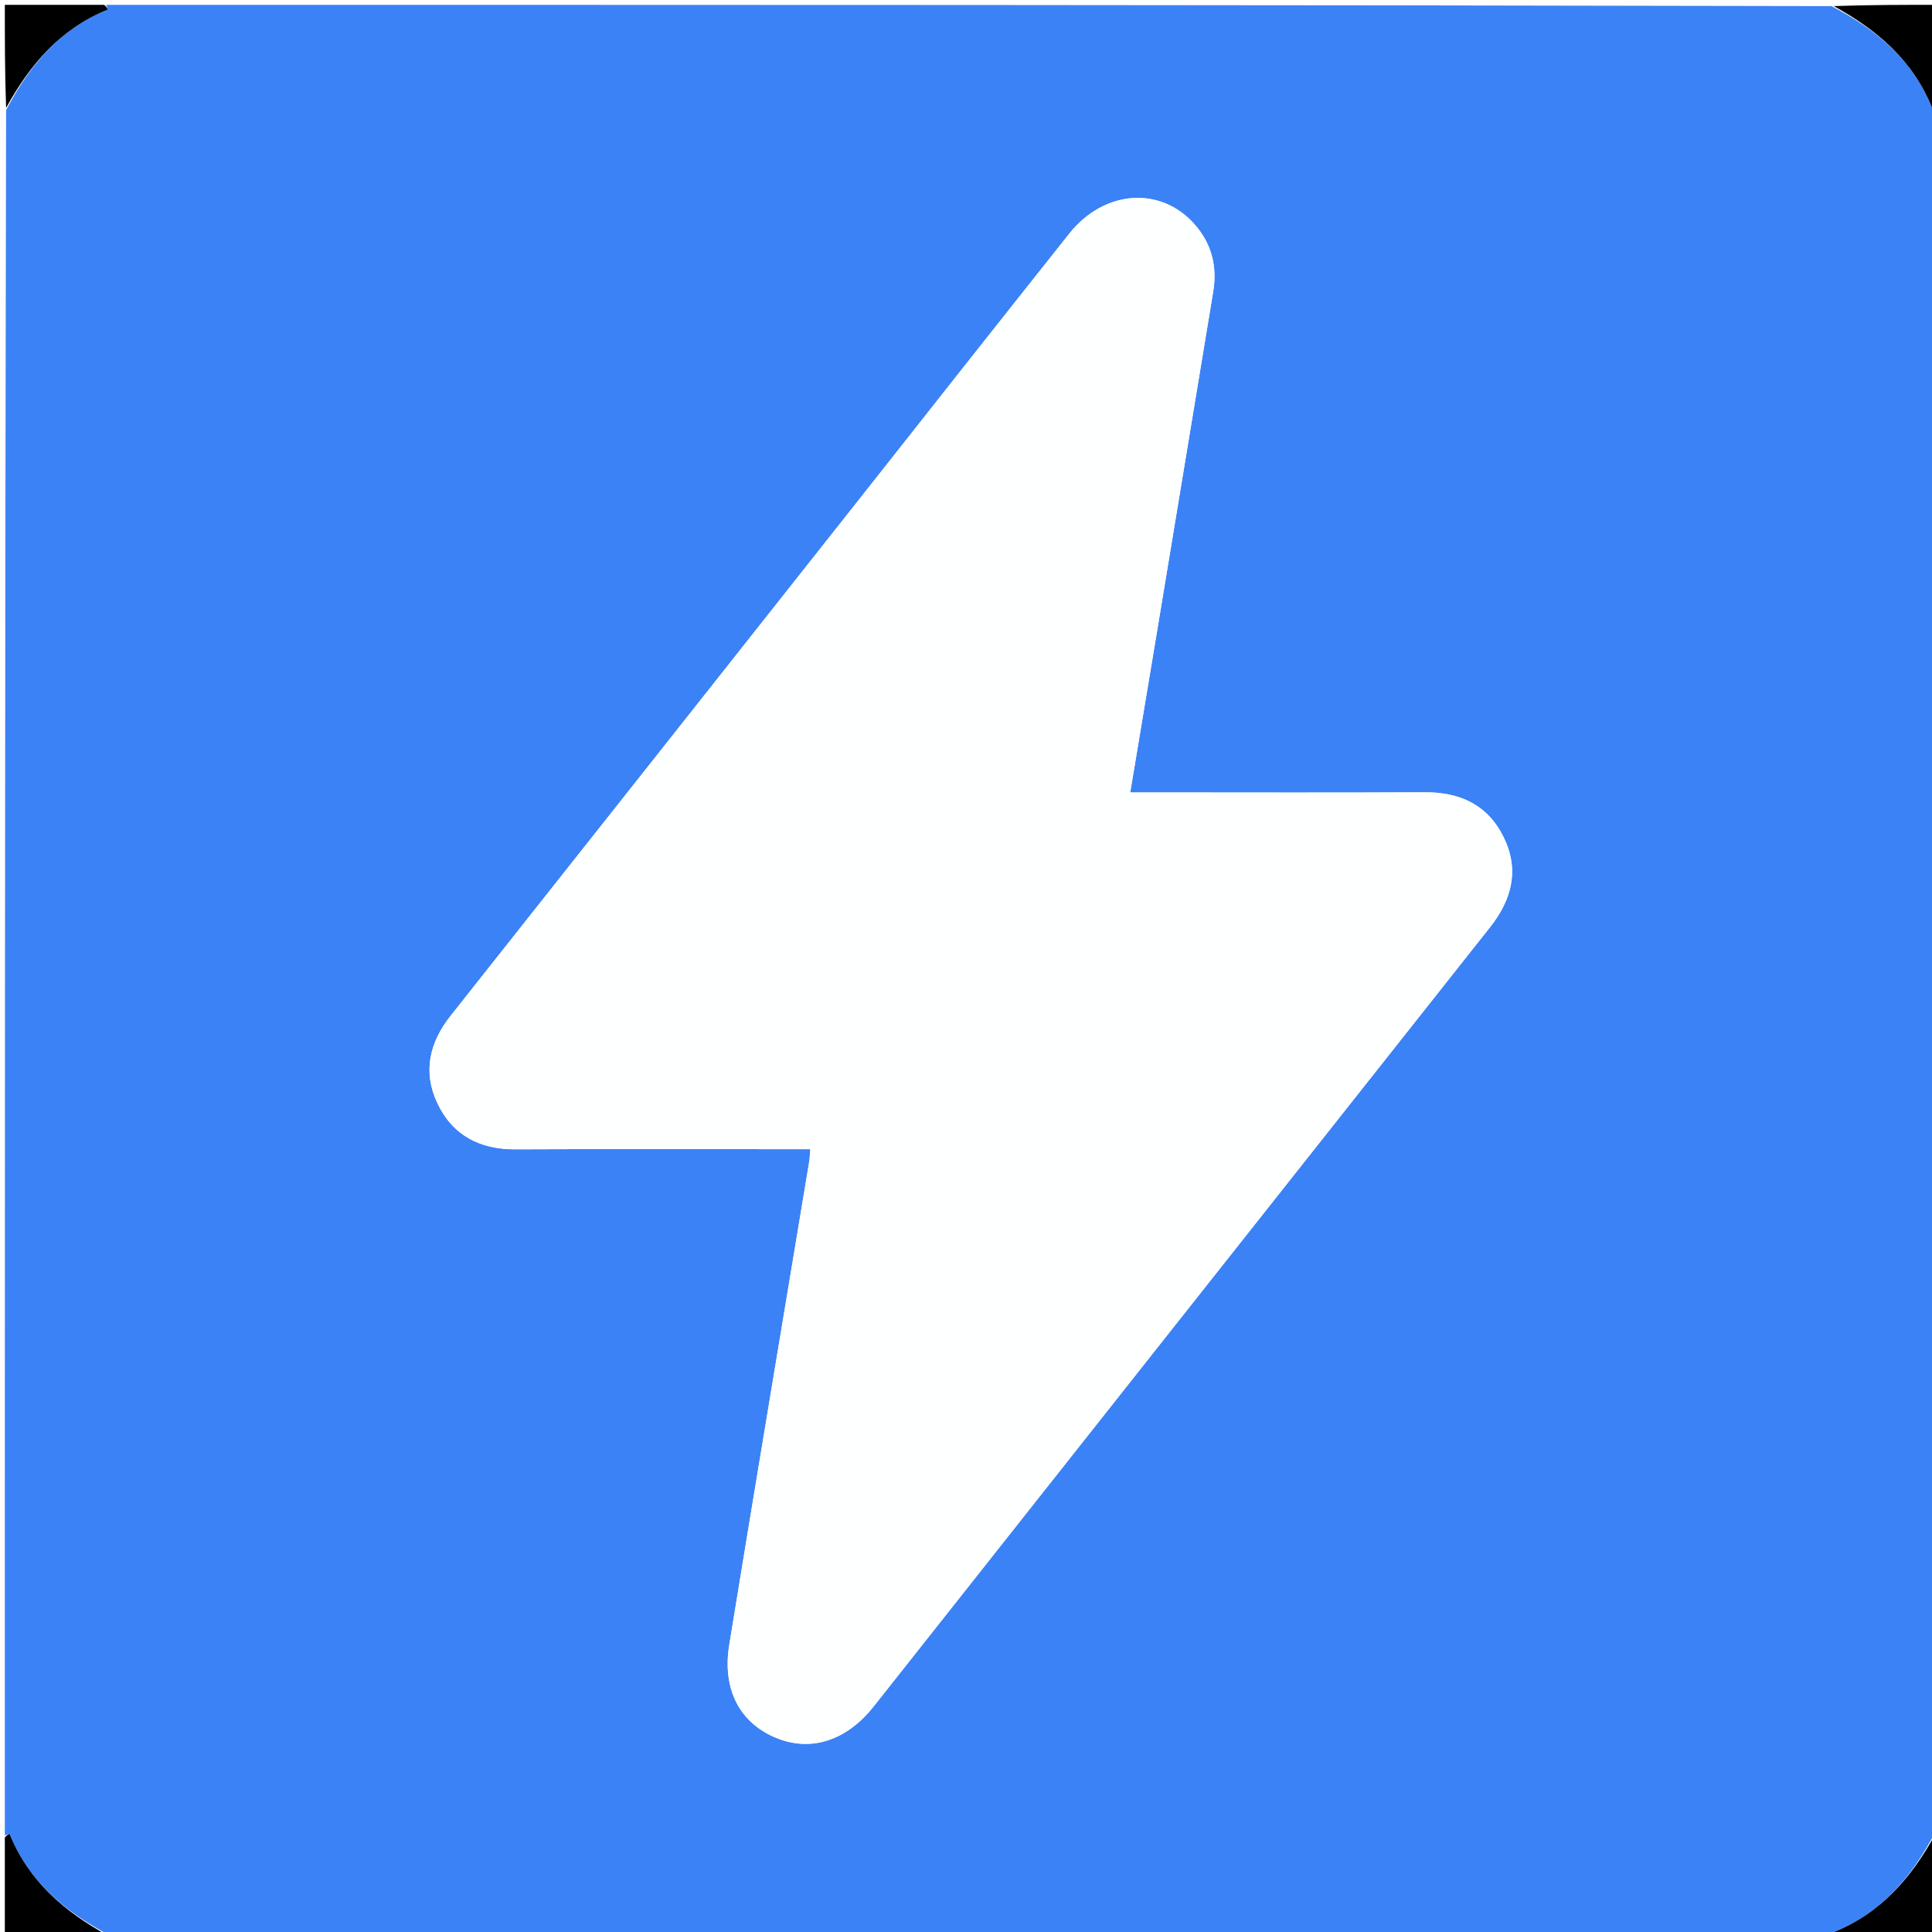
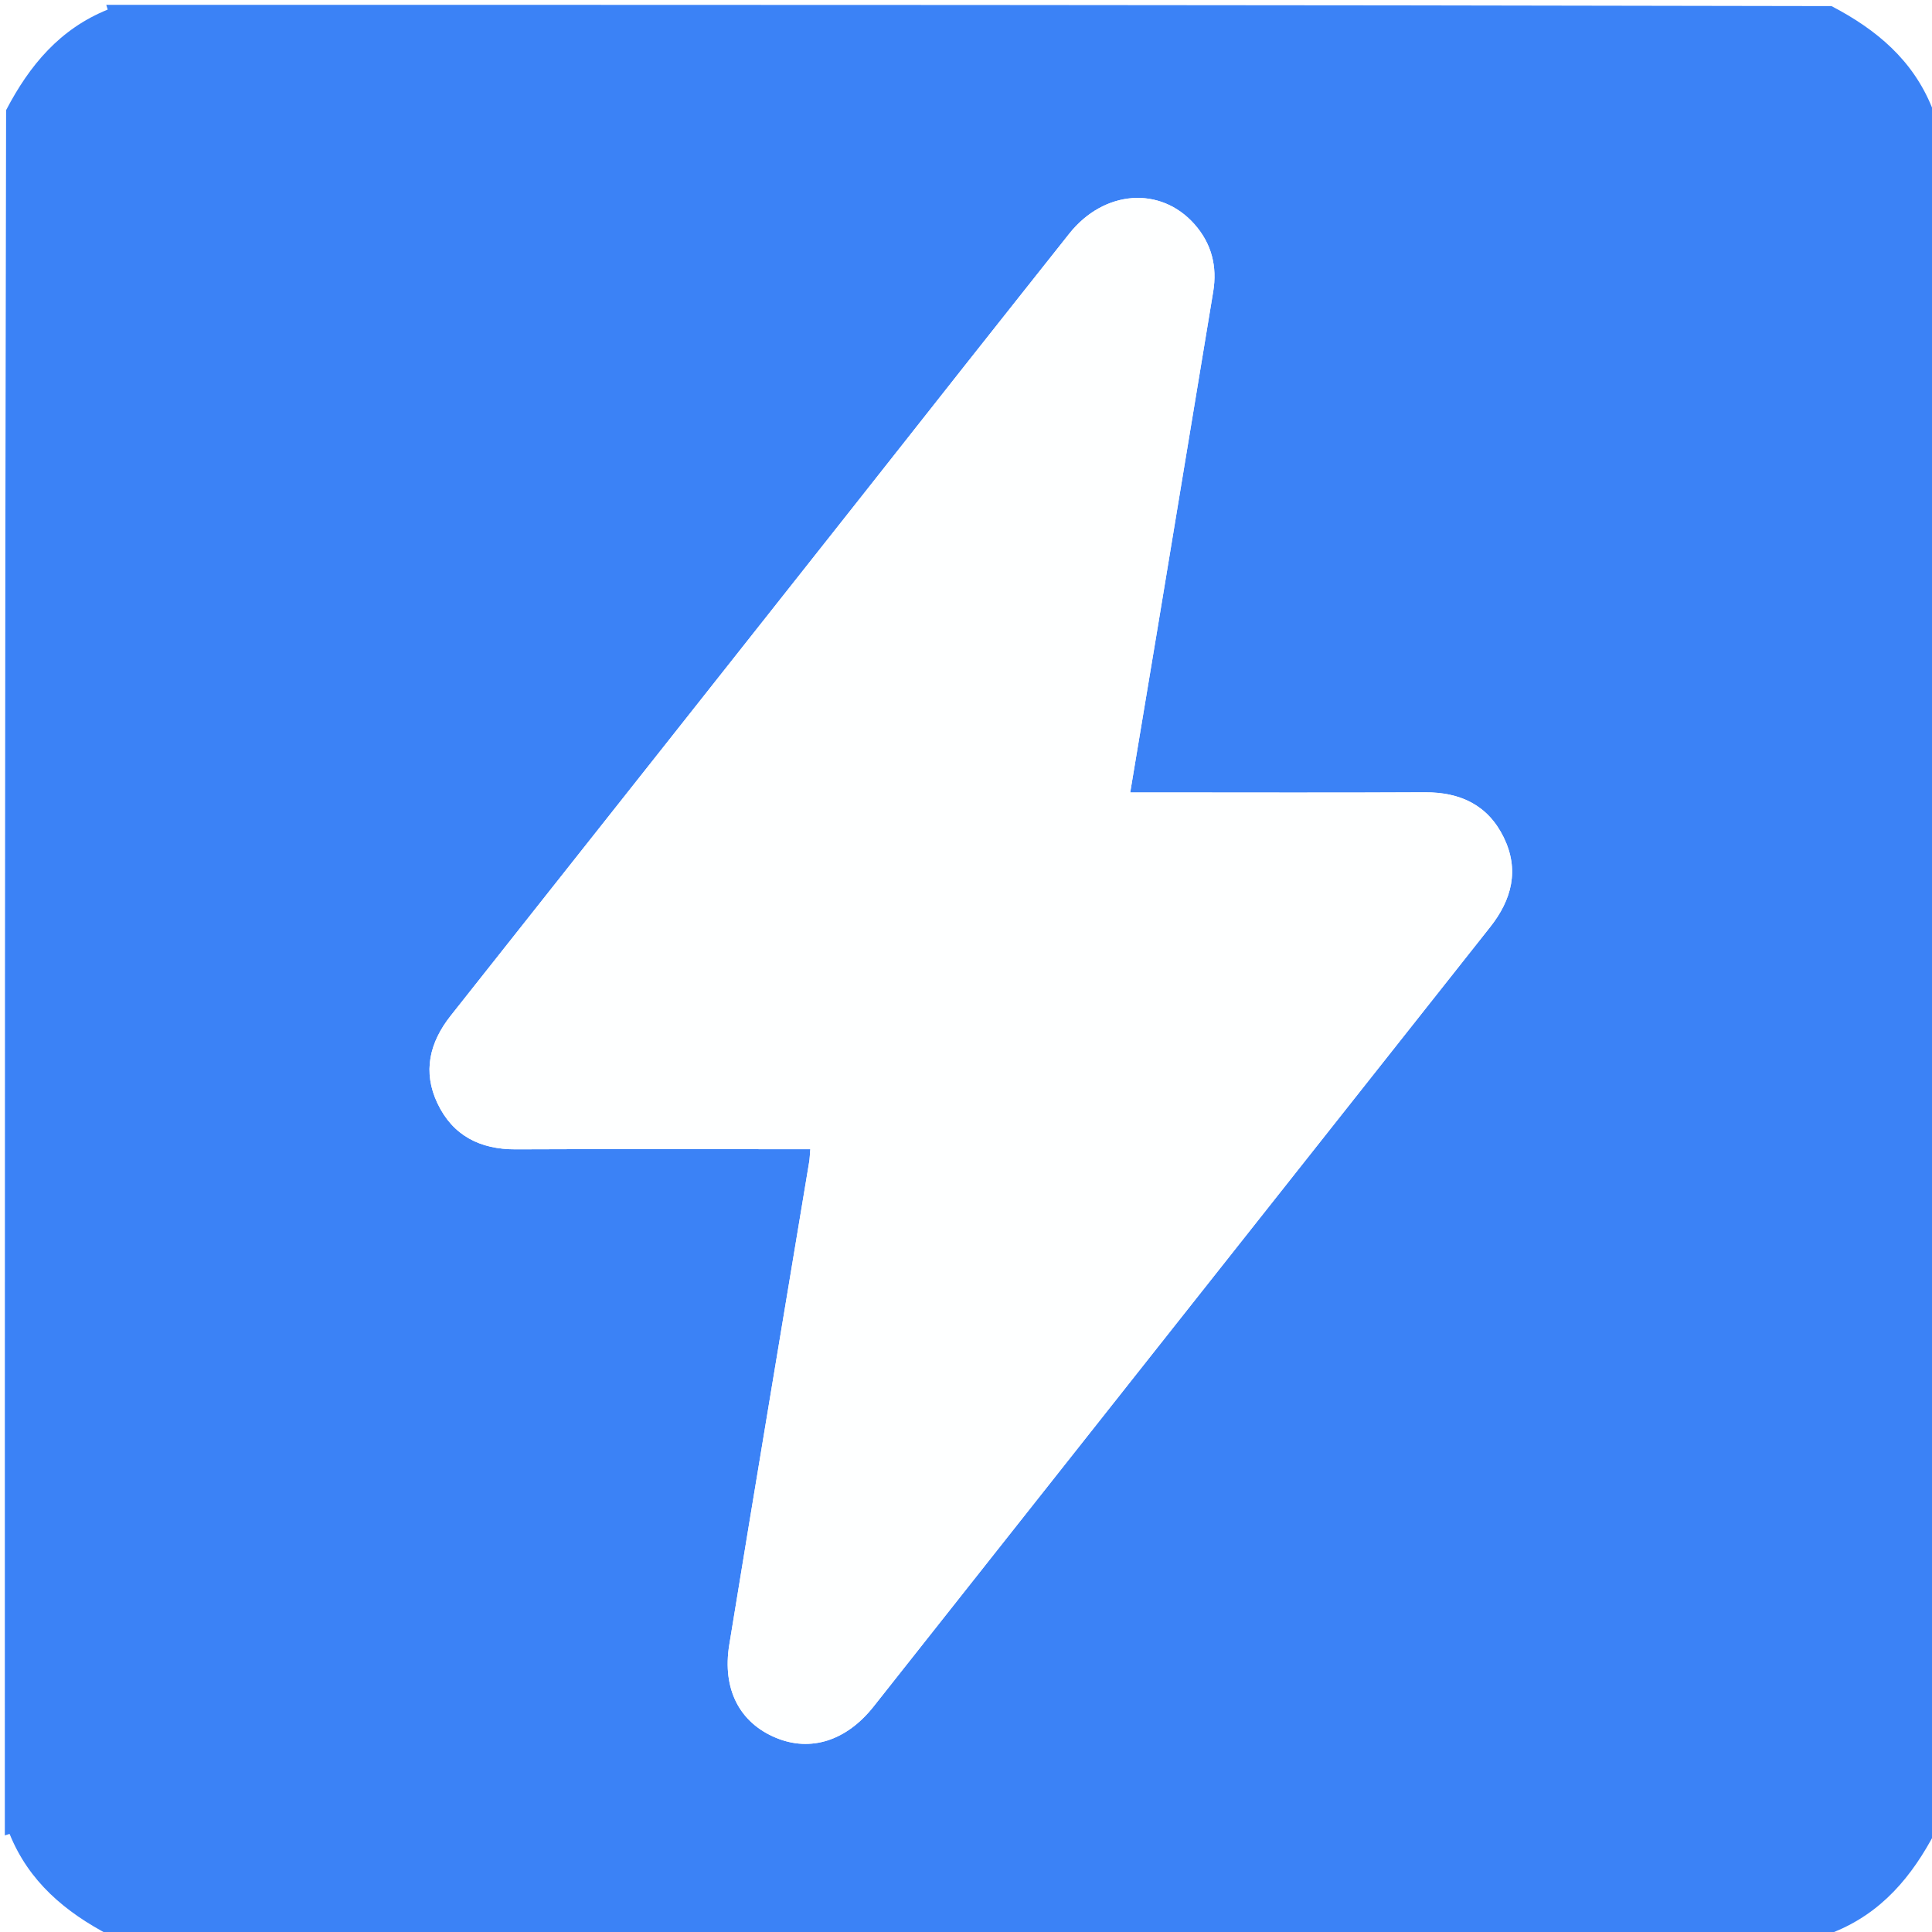
<svg xmlns="http://www.w3.org/2000/svg" version="1.1" id="Layer_1" x="0px" y="0px" width="100%" viewBox="0 0 400 400" enable-background="new 0 0 400 400" xml:space="preserve">
  <path fill="#3B82F6" opacity="1" stroke="none" d=" M1,380   C1,260.978 1,141.956 1.263,22.807   C6.132,13.463 12.45,5.969 22.288,1.993   C22.32,1.98 22.101,1.345 22,1   C141.022,1 260.044,1 379.193,1.264   C388.539,6.131 396.03,12.451 400.007,22.288   C400.02,22.321 400.655,22.102 401,22   C401,141.022 401,260.044 400.736,379.193   C395.869,388.539 389.549,396.03 379.712,400.007   C379.679,400.02 379.898,400.655 380,401   C260.978,401 141.956,401 22.807,400.737   C13.458,395.871 5.975,389.543 1.993,379.711   C1.979,379.679 1.345,379.898 1,380  M177.908,103.384   C149.716,139.018 121.533,174.66 93.321,210.278   C88.908,215.85 87.479,221.928 90.577,228.446   C93.754,235.129 99.41,237.989 106.779,237.956   C125.272,237.873 143.766,237.929 162.26,237.929   C164.04,237.929 165.82,237.929 167.77,237.929   C167.656,239.231 167.642,239.891 167.536,240.534   C162.011,273.861 156.415,307.176 150.99,340.518   C149.482,349.783 153.168,356.685 160.649,359.792   C167.828,362.775 175.246,360.426 180.867,353.32   C223.414,299.532 265.943,245.728 308.509,191.954   C313.034,186.237 314.605,180.07 311.328,173.366   C308.07,166.701 302.356,163.998 295.009,164.038   C276.516,164.14 258.022,164.071 239.529,164.071   C237.784,164.071 236.038,164.071 233.999,164.071   C235.928,152.493 237.742,141.668 239.535,130.839   C243.422,107.36 247.3,83.879 251.179,60.398   C252.045,55.158 250.853,50.447 247.331,46.451   C240.289,38.462 228.583,39.309 221.381,48.373   C206.988,66.487 192.654,84.648 177.908,103.384  z" />
-   <path fill="#000000" opacity="1" stroke="none" d=" M21.531,1   C22.101,1.345 22.32,1.98 22.288,1.993   C12.45,5.969 6.132,13.463 1.263,22.34   C1,15.074 1,8.148 1,1   C7.686,1 14.374,1 21.531,1  z" />
-   <path fill="#000000" opacity="1" stroke="none" d=" M401,21.531   C400.655,22.102 400.02,22.321 400.007,22.288   C396.03,12.451 388.539,6.131 379.66,1.264   C386.926,1 393.852,1 401,1   C401,7.686 401,14.374 401,21.531  z" />
-   <path fill="#000000" opacity="1" stroke="none" d=" M1,380.469   C1.345,379.898 1.979,379.679 1.993,379.711   C5.975,389.543 13.458,395.871 22.34,400.737   C15.074,401 8.148,401 1,401   C1,394.314 1,387.626 1,380.469  z" />
-   <path fill="#000000" opacity="1" stroke="none" d=" M380.469,401   C379.898,400.655 379.679,400.02 379.712,400.007   C389.549,396.03 395.869,388.539 400.736,379.66   C401,386.926 401,393.852 401,401   C394.314,401 387.626,401 380.469,401  z" />
  <path fill="#FEFFFF" opacity="1" stroke="none" d=" M178.101,103.087   C192.654,84.648 206.988,66.487 221.381,48.373   C228.583,39.309 240.289,38.462 247.331,46.451   C250.853,50.447 252.045,55.158 251.179,60.398   C247.3,83.879 243.422,107.36 239.535,130.839   C237.742,141.668 235.928,152.493 233.999,164.071   C236.038,164.071 237.784,164.071 239.529,164.071   C258.022,164.071 276.516,164.14 295.009,164.038   C302.356,163.998 308.07,166.701 311.328,173.366   C314.605,180.07 313.034,186.237 308.509,191.954   C265.943,245.728 223.414,299.532 180.867,353.32   C175.246,360.426 167.828,362.775 160.649,359.792   C153.168,356.685 149.482,349.783 150.99,340.518   C156.415,307.176 162.011,273.861 167.536,240.534   C167.642,239.891 167.656,239.231 167.77,237.929   C165.82,237.929 164.04,237.929 162.26,237.929   C143.766,237.929 125.272,237.873 106.779,237.956   C99.41,237.989 93.754,235.129 90.577,228.446   C87.479,221.928 88.908,215.85 93.321,210.278   C121.533,174.66 149.716,139.018 178.101,103.087  z" />
</svg>
